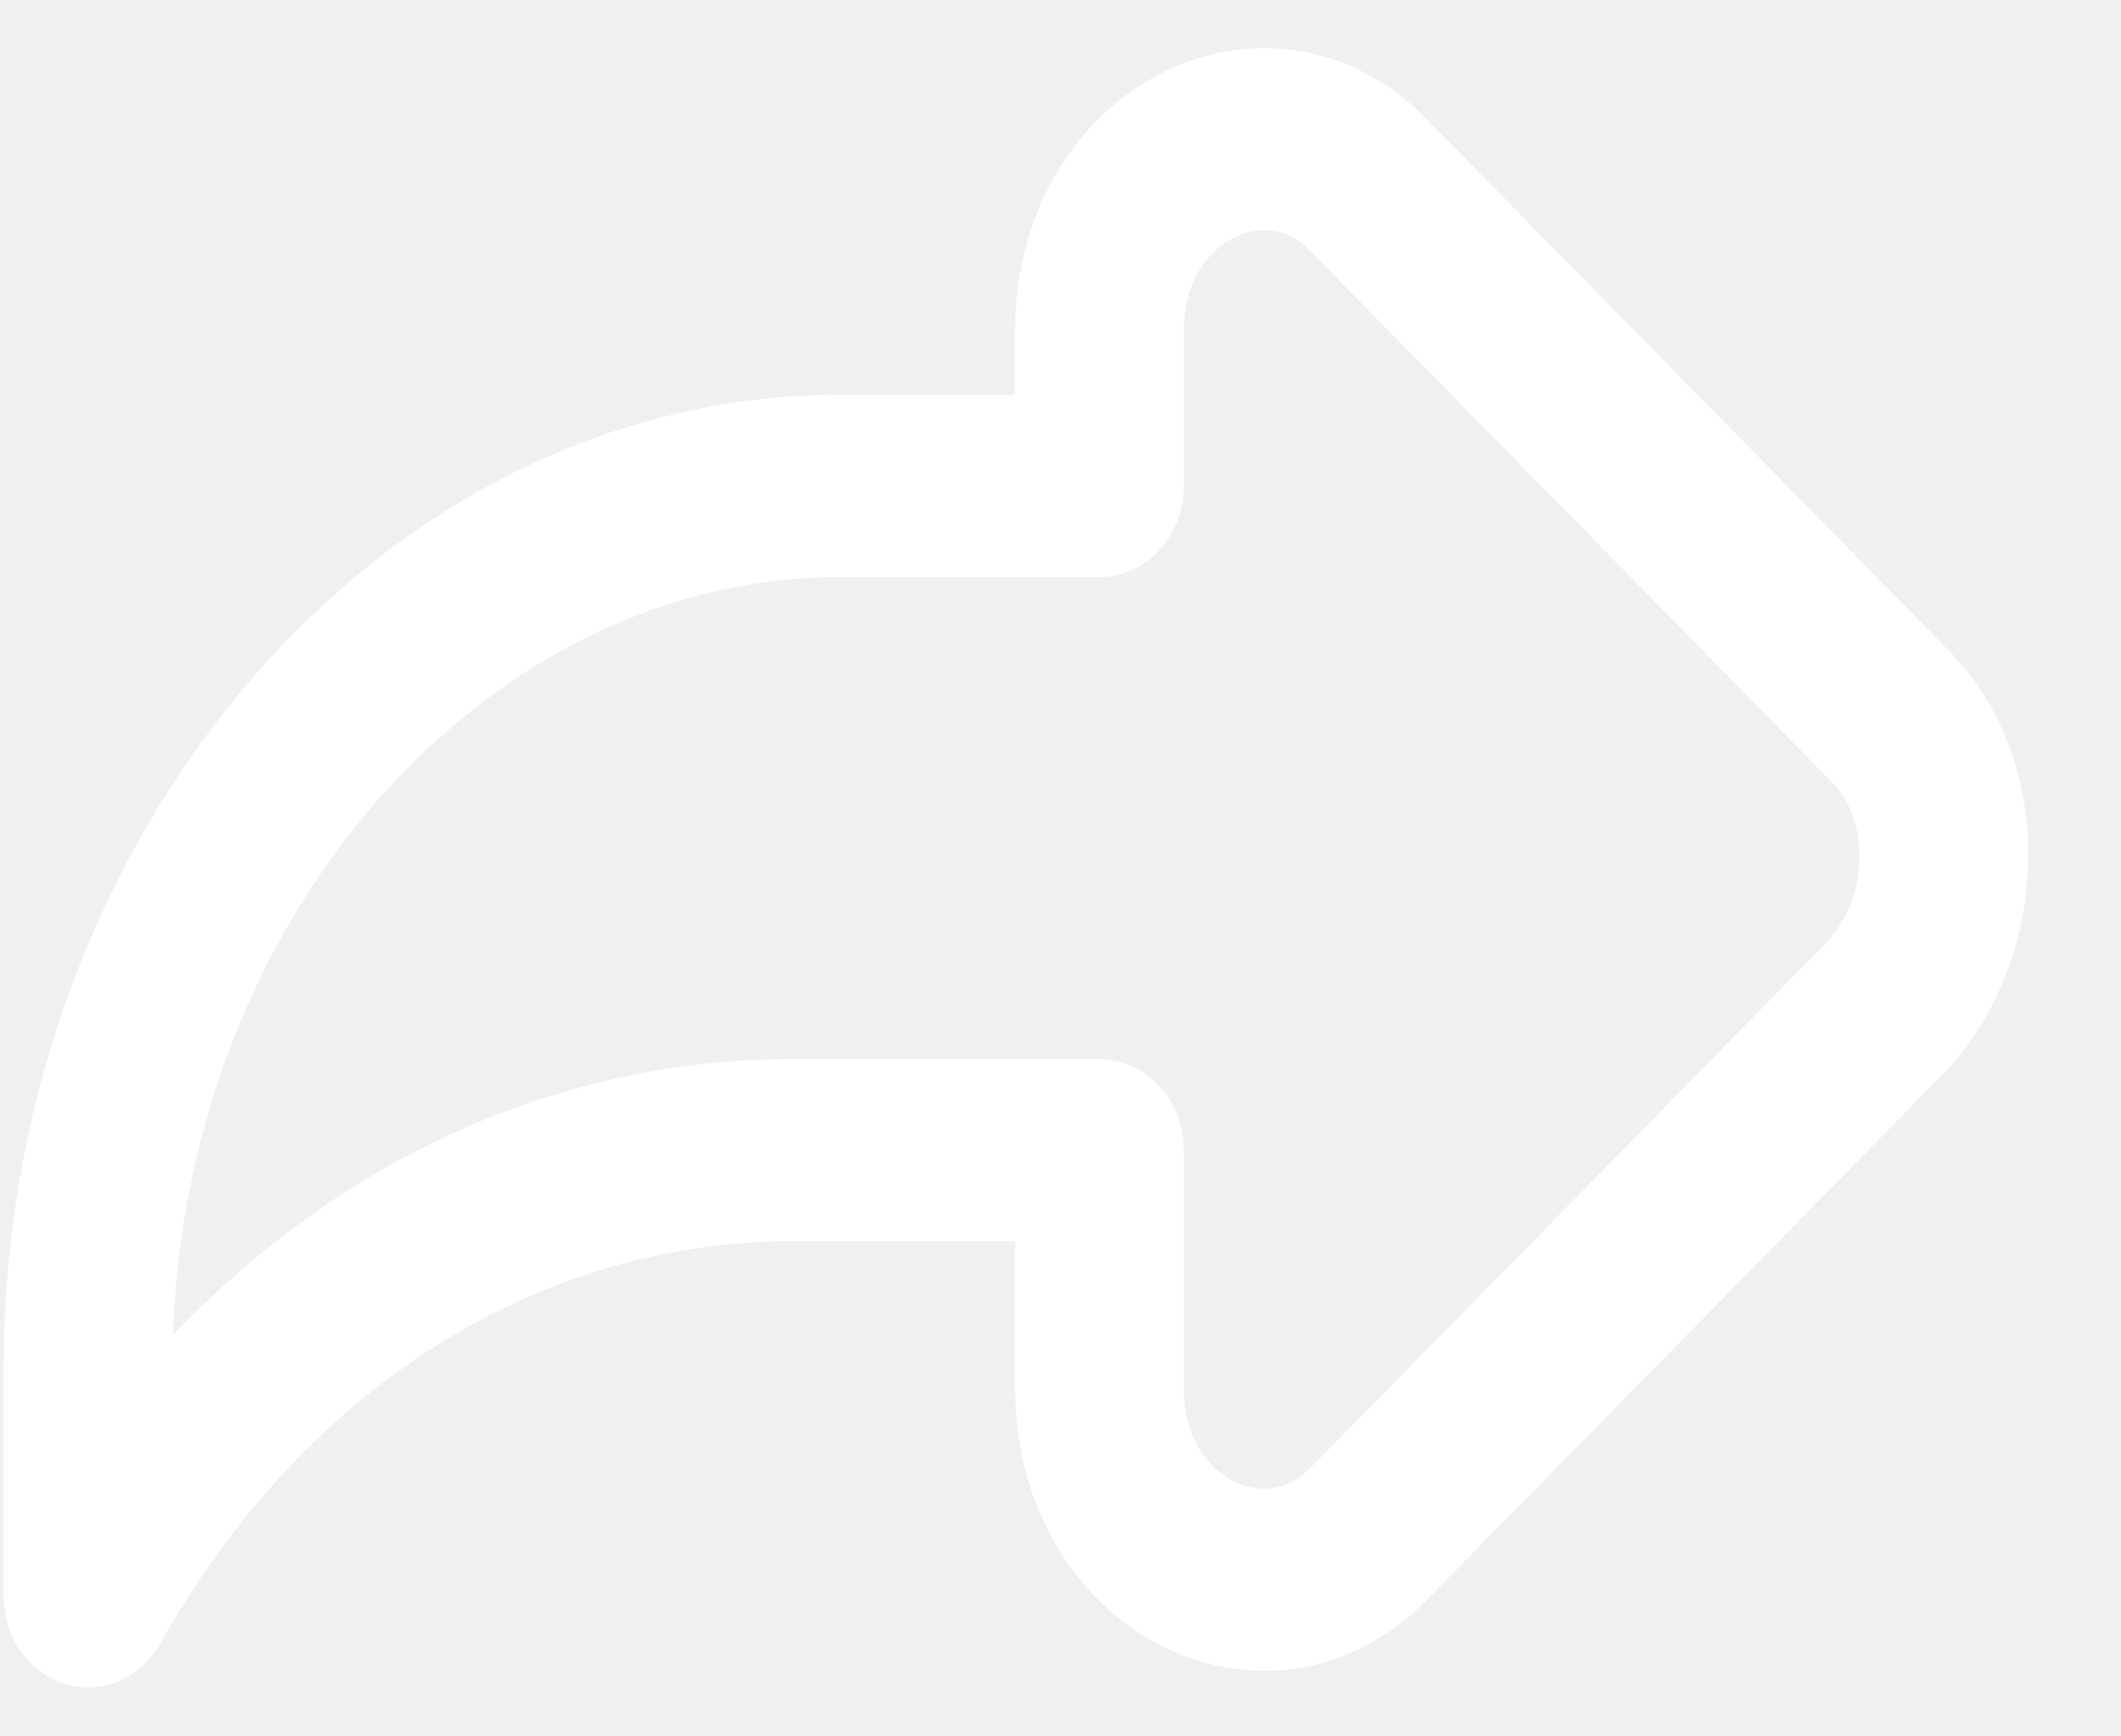
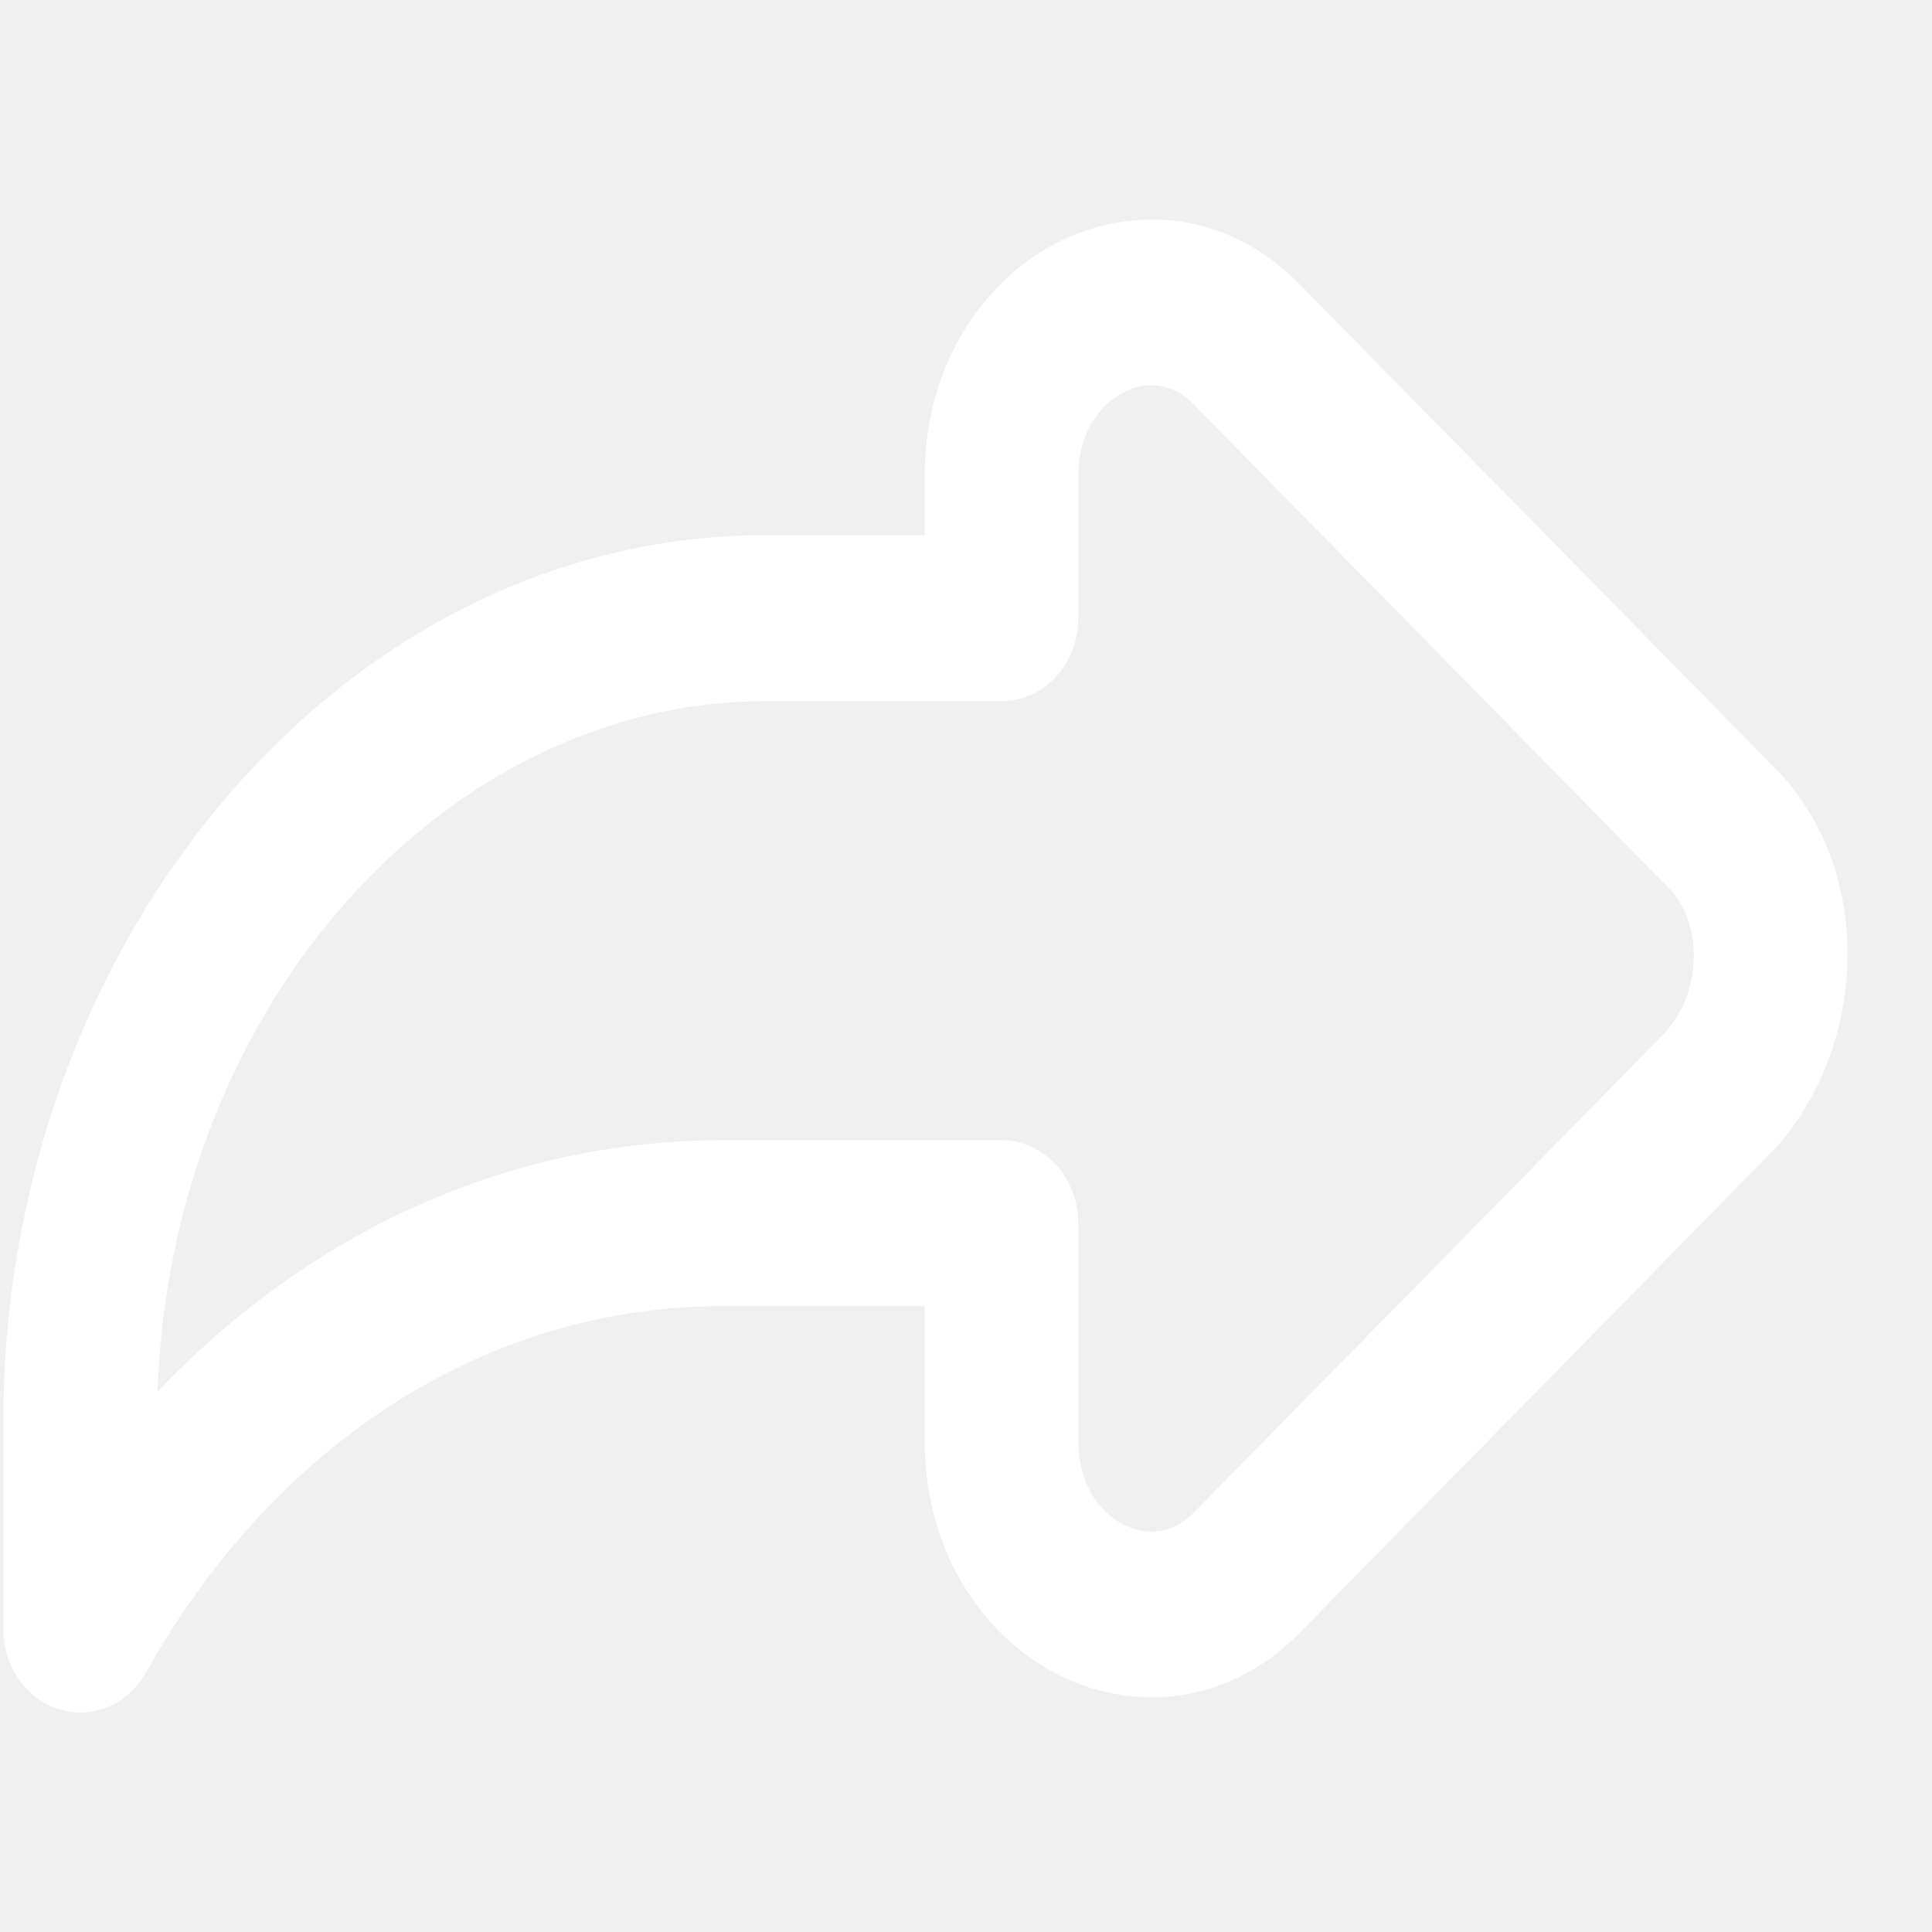
- <svg xmlns="http://www.w3.org/2000/svg" width="22" height="18" viewBox="0 0 22 18" fill="none">
-   <path fill-rule="evenodd" clip-rule="evenodd" d="M12.785 2.473C12.516 2.613 12.279 2.932 12.279 3.426V5.041C12.279 5.291 12.187 5.532 12.023 5.709C11.859 5.886 11.636 5.985 11.404 5.985H8.709C5.111 5.985 1.948 9.406 1.794 13.848C3.525 12.028 5.782 10.984 8.228 10.984H11.404C11.636 10.984 11.859 11.083 12.023 11.26C12.187 11.437 12.279 11.678 12.279 11.928V14.403C12.279 14.898 12.516 15.216 12.785 15.357C13.053 15.496 13.354 15.469 13.595 15.223L18.968 9.752C19.421 9.23 19.358 8.46 18.998 8.108L18.985 8.094L13.595 2.607C13.491 2.494 13.356 2.42 13.211 2.396C13.065 2.372 12.916 2.399 12.785 2.473ZM12.021 0.773C12.884 0.321 13.979 0.401 14.795 1.232L20.181 6.714C21.35 7.867 21.287 9.879 20.216 11.076L20.186 11.107L14.796 16.597C13.979 17.426 12.884 17.507 12.021 17.055C11.158 16.603 10.529 15.63 10.529 14.403V12.873H8.228C5.575 12.873 3.151 14.398 1.661 17.045C1.562 17.222 1.412 17.358 1.235 17.434C1.057 17.51 0.862 17.521 0.678 17.465C0.494 17.41 0.332 17.291 0.216 17.127C0.101 16.963 0.038 16.762 0.038 16.556V14.188C0.038 8.678 3.929 4.095 8.709 4.095H10.529V3.425C10.529 2.197 11.158 1.224 12.021 0.773Z" fill="white" />
+ <svg xmlns="http://www.w3.org/2000/svg" width="22" height="22" viewBox="0 0 22 22" fill="none">
+   <path fill-rule="evenodd" clip-rule="evenodd" d="M12.785 4.473C12.516 4.613 12.279 4.932 12.279 5.426V7.041C12.279 7.291 12.187 7.532 12.023 7.709C11.859 7.886 11.636 7.985 11.404 7.985H8.709C5.111 7.985 1.948 11.406 1.794 15.848C3.525 14.028 5.782 12.984 8.228 12.984H11.404C11.636 12.984 11.859 13.083 12.023 13.26C12.187 13.437 12.279 13.678 12.279 13.928V16.403C12.279 16.898 12.516 17.216 12.785 17.357C13.053 17.496 13.354 17.469 13.595 17.223L18.968 11.752C19.421 11.23 19.358 10.46 18.998 10.108L18.985 10.094L13.595 4.607C13.491 4.494 13.356 4.42 13.211 4.396C13.065 4.372 12.916 4.399 12.785 4.473ZM12.021 2.773C12.884 2.321 13.979 2.401 14.795 3.232L20.181 8.714C21.35 9.867 21.287 11.879 20.216 13.076L20.186 13.107L14.796 18.597C13.979 19.426 12.884 19.507 12.021 19.055C11.158 18.603 10.529 17.631 10.529 16.403V14.873H8.228C5.575 14.873 3.151 16.398 1.661 19.045C1.562 19.222 1.412 19.358 1.235 19.434C1.057 19.51 0.862 19.521 0.678 19.465C0.494 19.41 0.332 19.291 0.216 19.127C0.101 18.963 0.038 18.762 0.038 18.556V16.188C0.038 10.678 3.929 6.095 8.709 6.095H10.529V5.425C10.529 4.197 11.158 3.224 12.021 2.773Z" fill="white" />
</svg>
